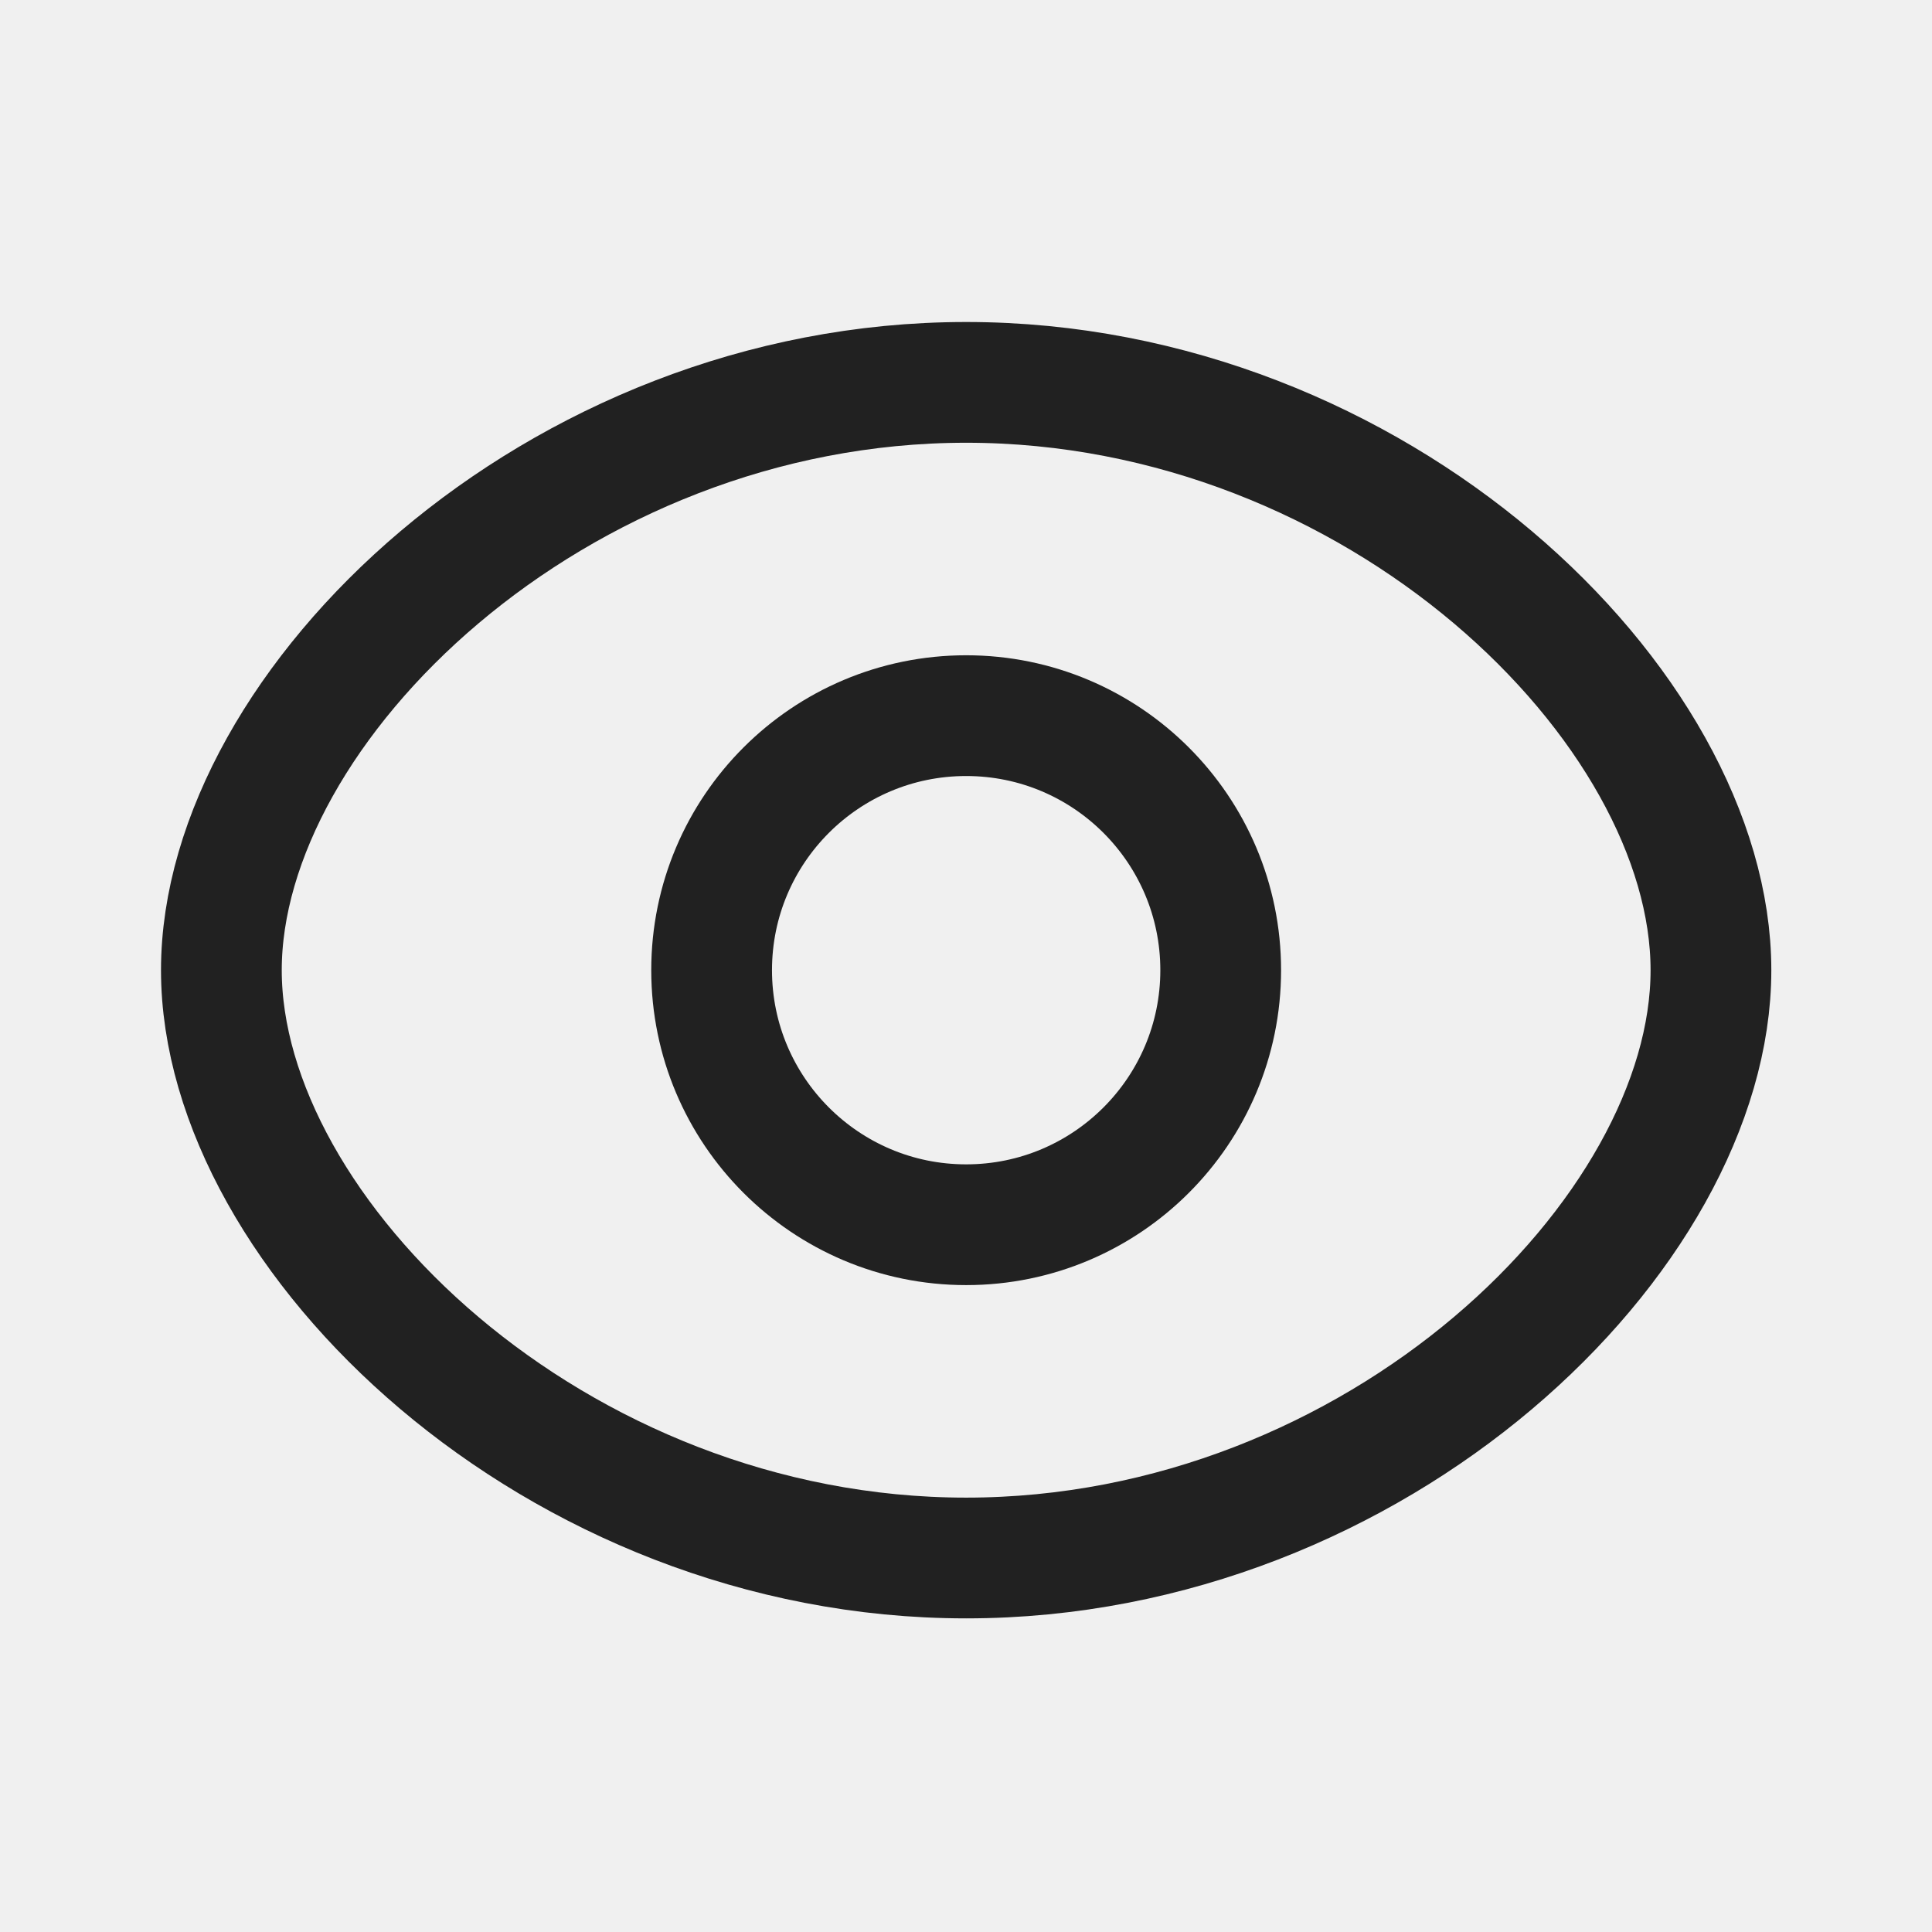
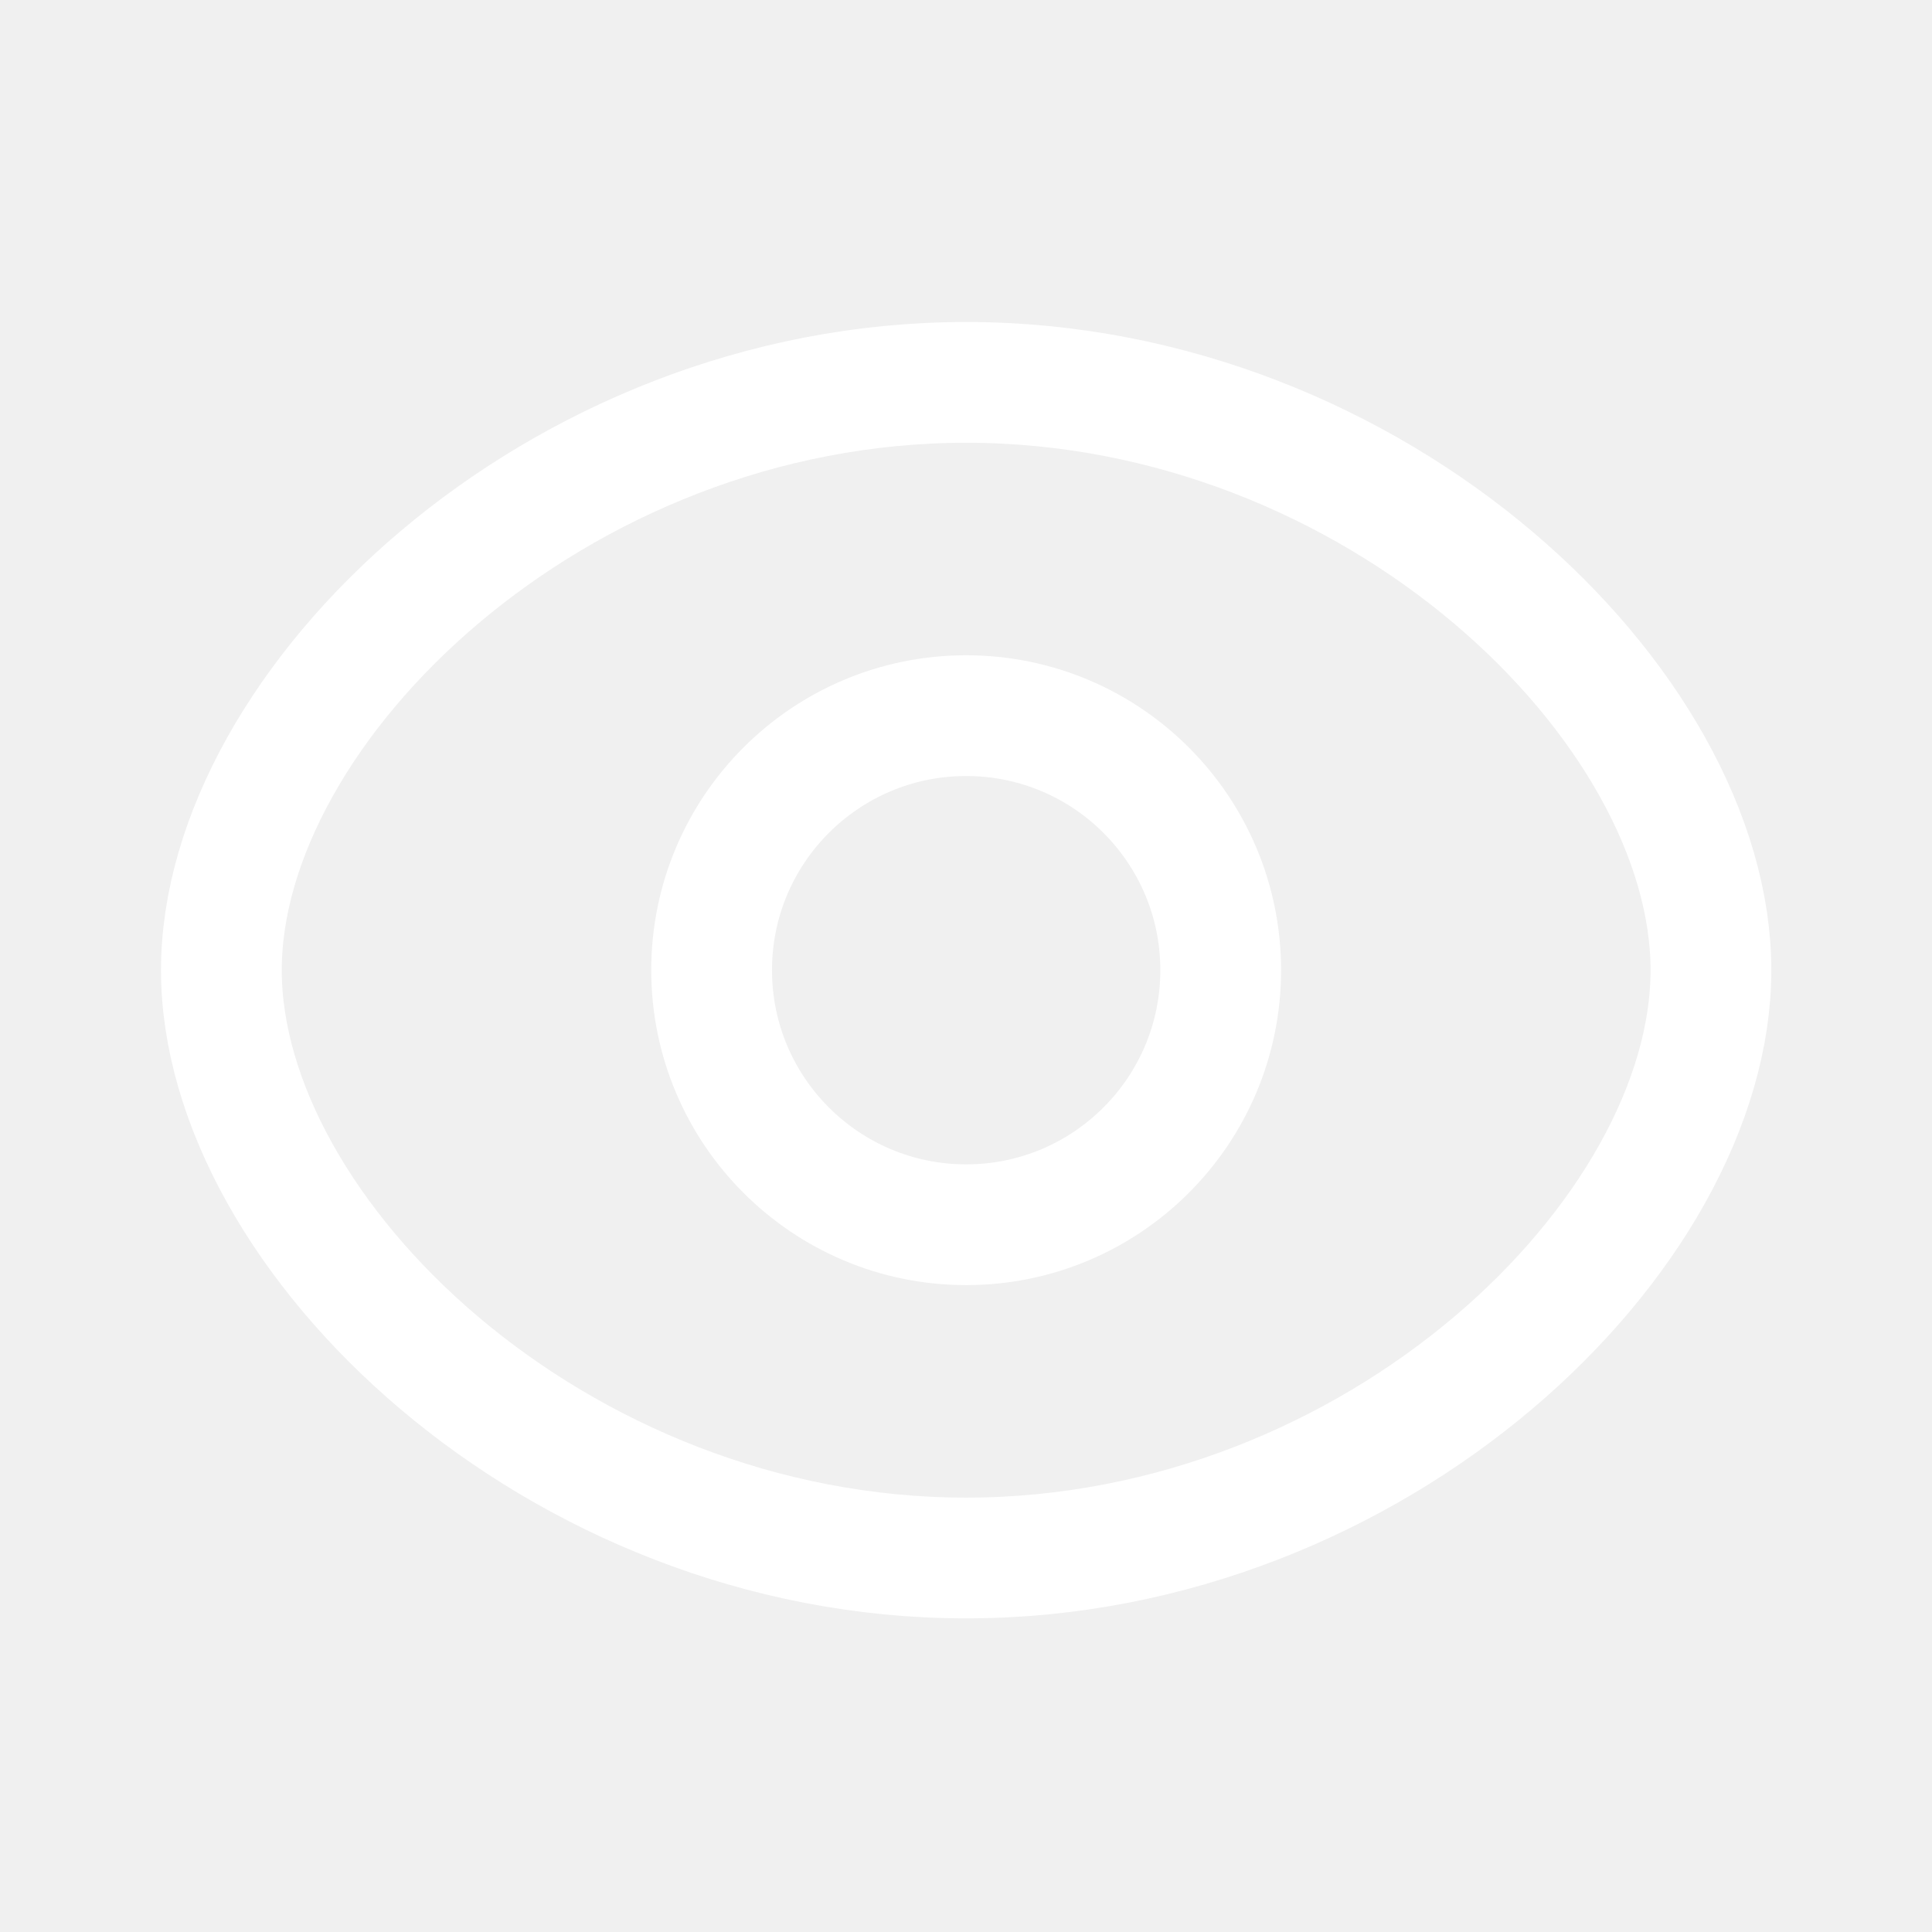
<svg xmlns="http://www.w3.org/2000/svg" width="24" height="24" viewBox="0 0 24 24" fill="none">
  <g id="Iconly/Curved/Show">
    <g id="Show">
-       <path id="Stroke 1" fill-rule="evenodd" clip-rule="evenodd" d="M15.164 12.052C15.164 13.798 13.748 15.214 12.002 15.214C10.256 15.214 8.84 13.798 8.84 12.052C8.84 10.305 10.256 8.89 12.002 8.89C13.748 8.89 15.164 10.305 15.164 12.052Z" stroke="#212121" stroke-width="1.5" stroke-linecap="round" stroke-linejoin="round" />
-       <path id="Stroke 3" fill-rule="evenodd" clip-rule="evenodd" d="M2.75 12.052C2.75 15.332 6.892 19.354 12.002 19.354C17.111 19.354 21.254 15.335 21.254 12.052C21.254 8.769 17.111 4.75 12.002 4.75C6.892 4.75 2.75 8.772 2.75 12.052Z" stroke="#212121" stroke-width="1.5" stroke-linecap="round" stroke-linejoin="round" />
+       <path id="Stroke 1" fill-rule="evenodd" clip-rule="evenodd" d="M15.164 12.052C15.164 13.798 13.748 15.214 12.002 15.214C10.256 15.214 8.84 13.798 8.84 12.052C8.84 10.305 10.256 8.89 12.002 8.89C13.748 8.89 15.164 10.305 15.164 12.052Z" stroke="#FFFFFF" stroke-width="1.5" stroke-linecap="round" stroke-linejoin="round" />
+       <path id="Stroke 3" fill-rule="evenodd" clip-rule="evenodd" d="M2.75 12.052C2.75 15.332 6.892 19.354 12.002 19.354C17.111 19.354 21.254 15.335 21.254 12.052C21.254 8.769 17.111 4.75 12.002 4.75C6.892 4.75 2.75 8.772 2.75 12.052Z" stroke="#FFFFFF" stroke-width="1.5" stroke-linecap="round" stroke-linejoin="round" />
    </g>
  </g>
</svg>
